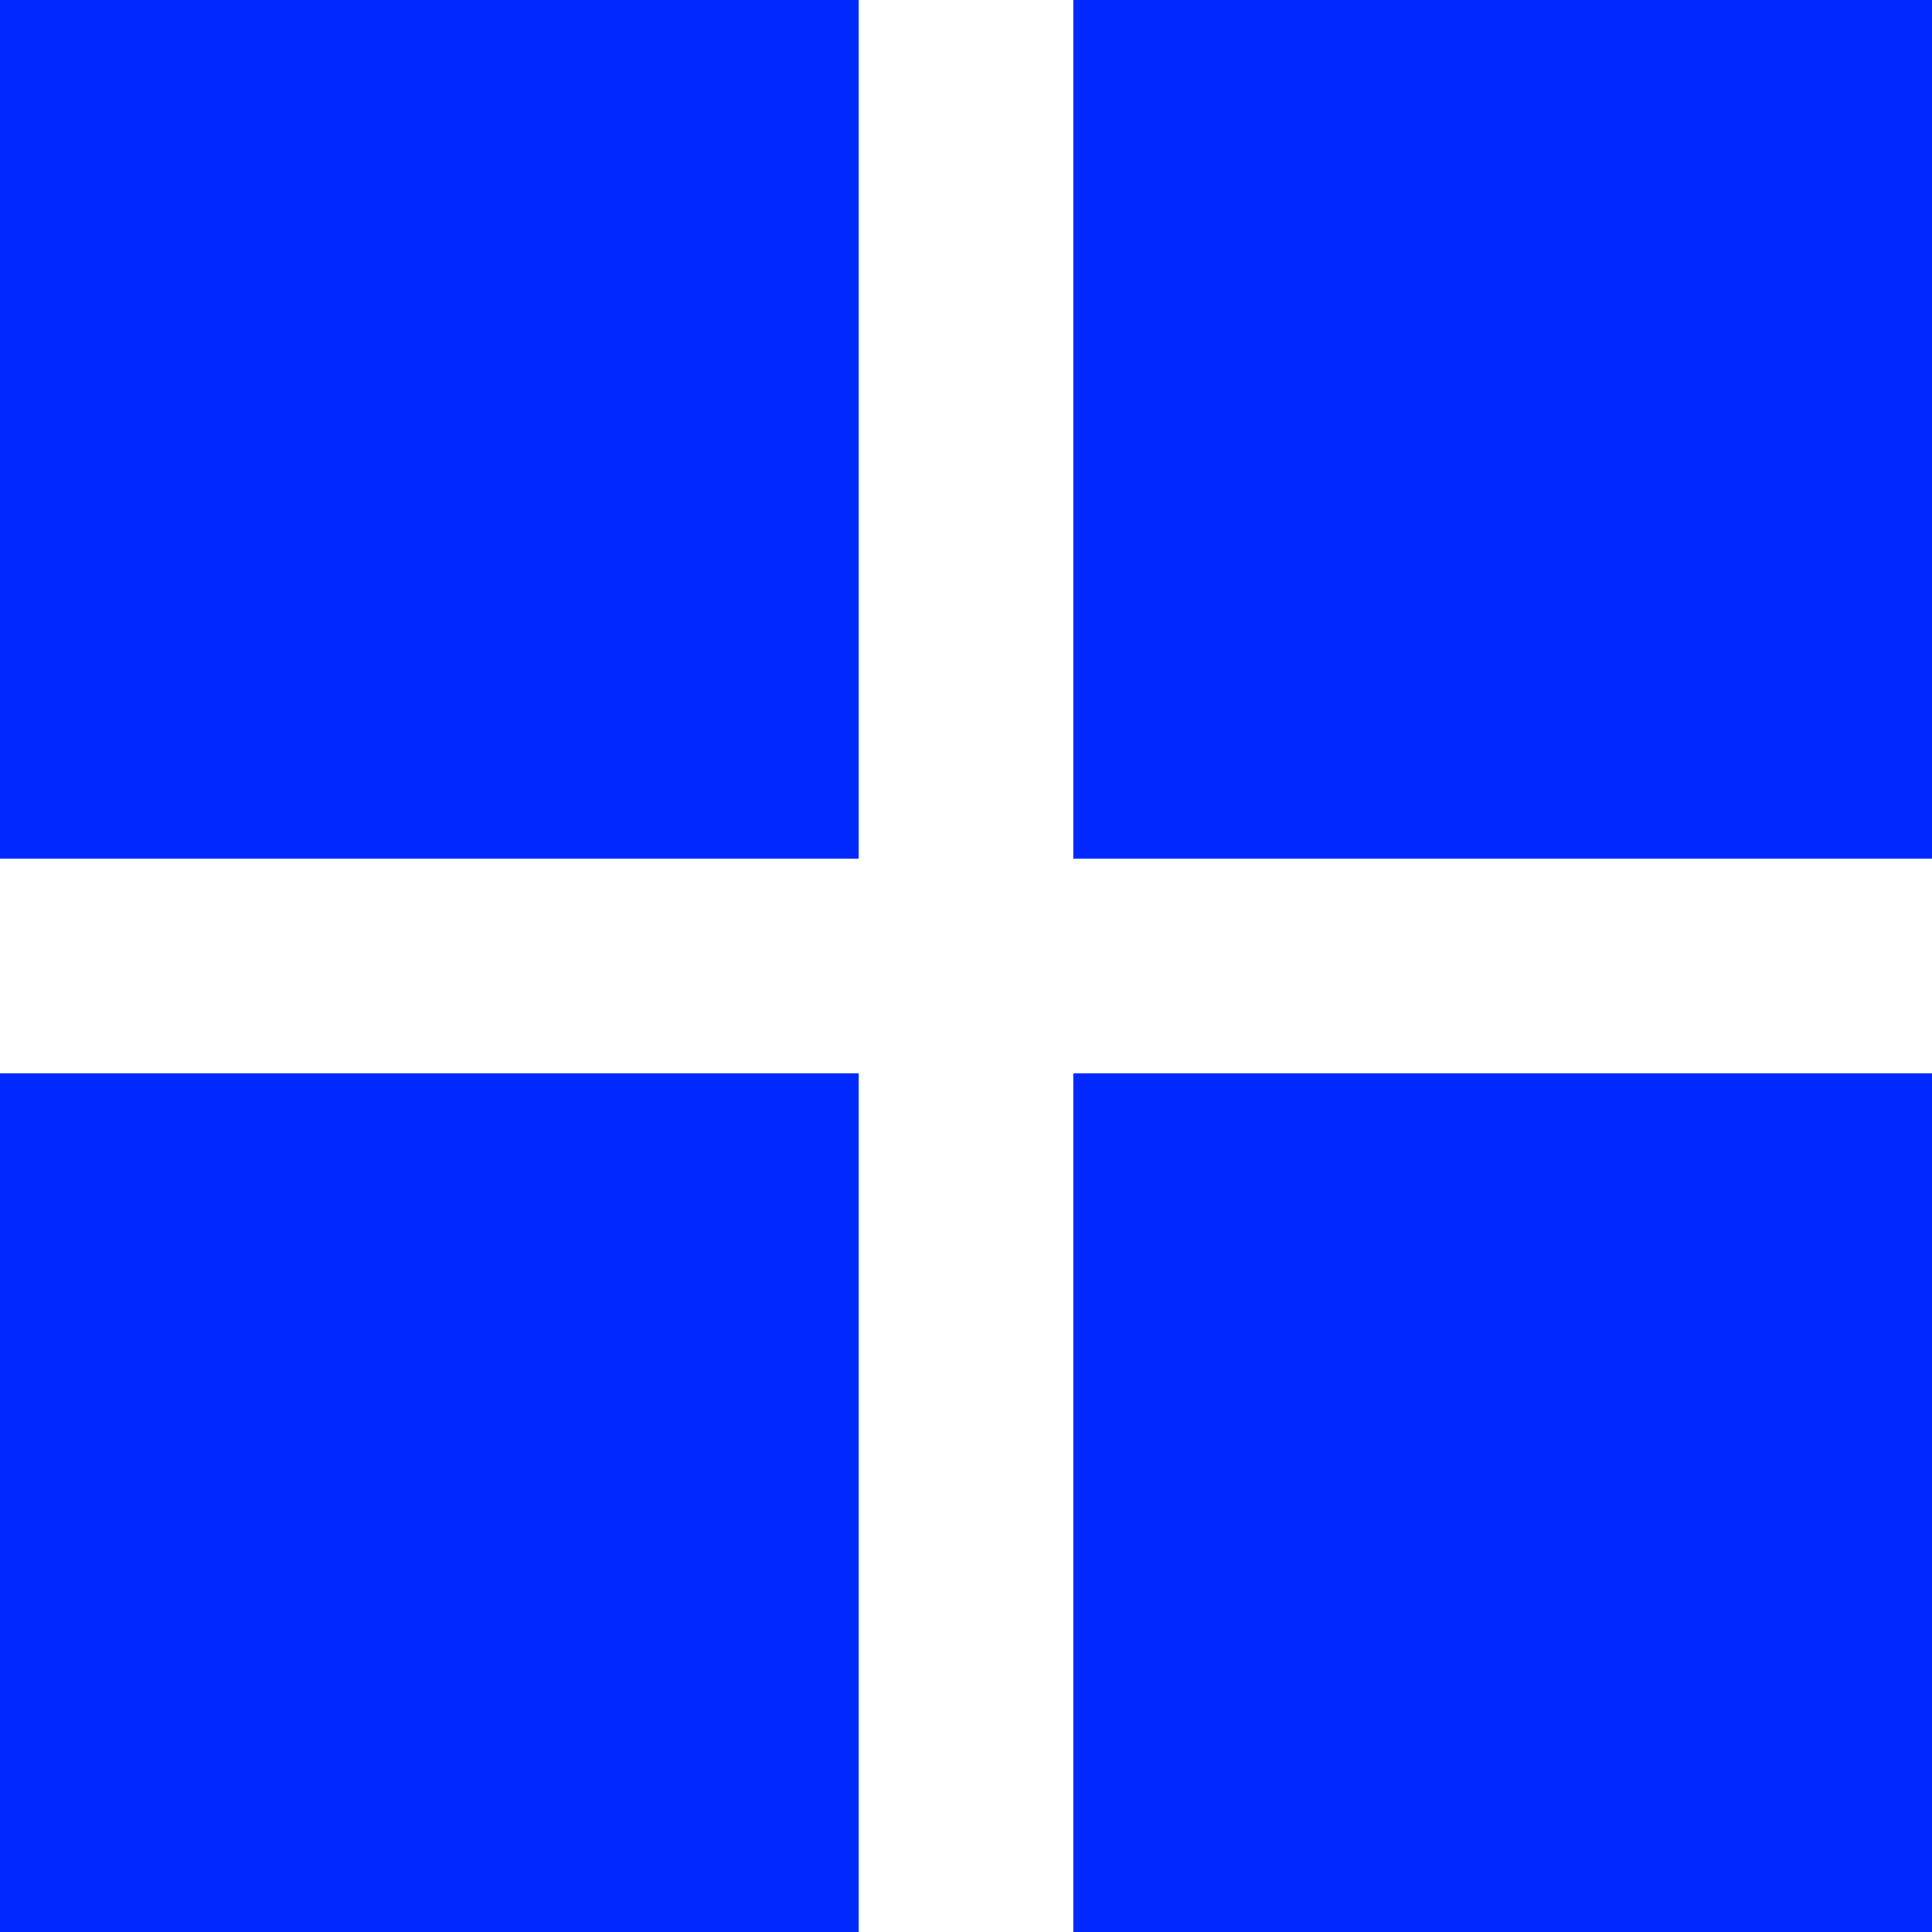
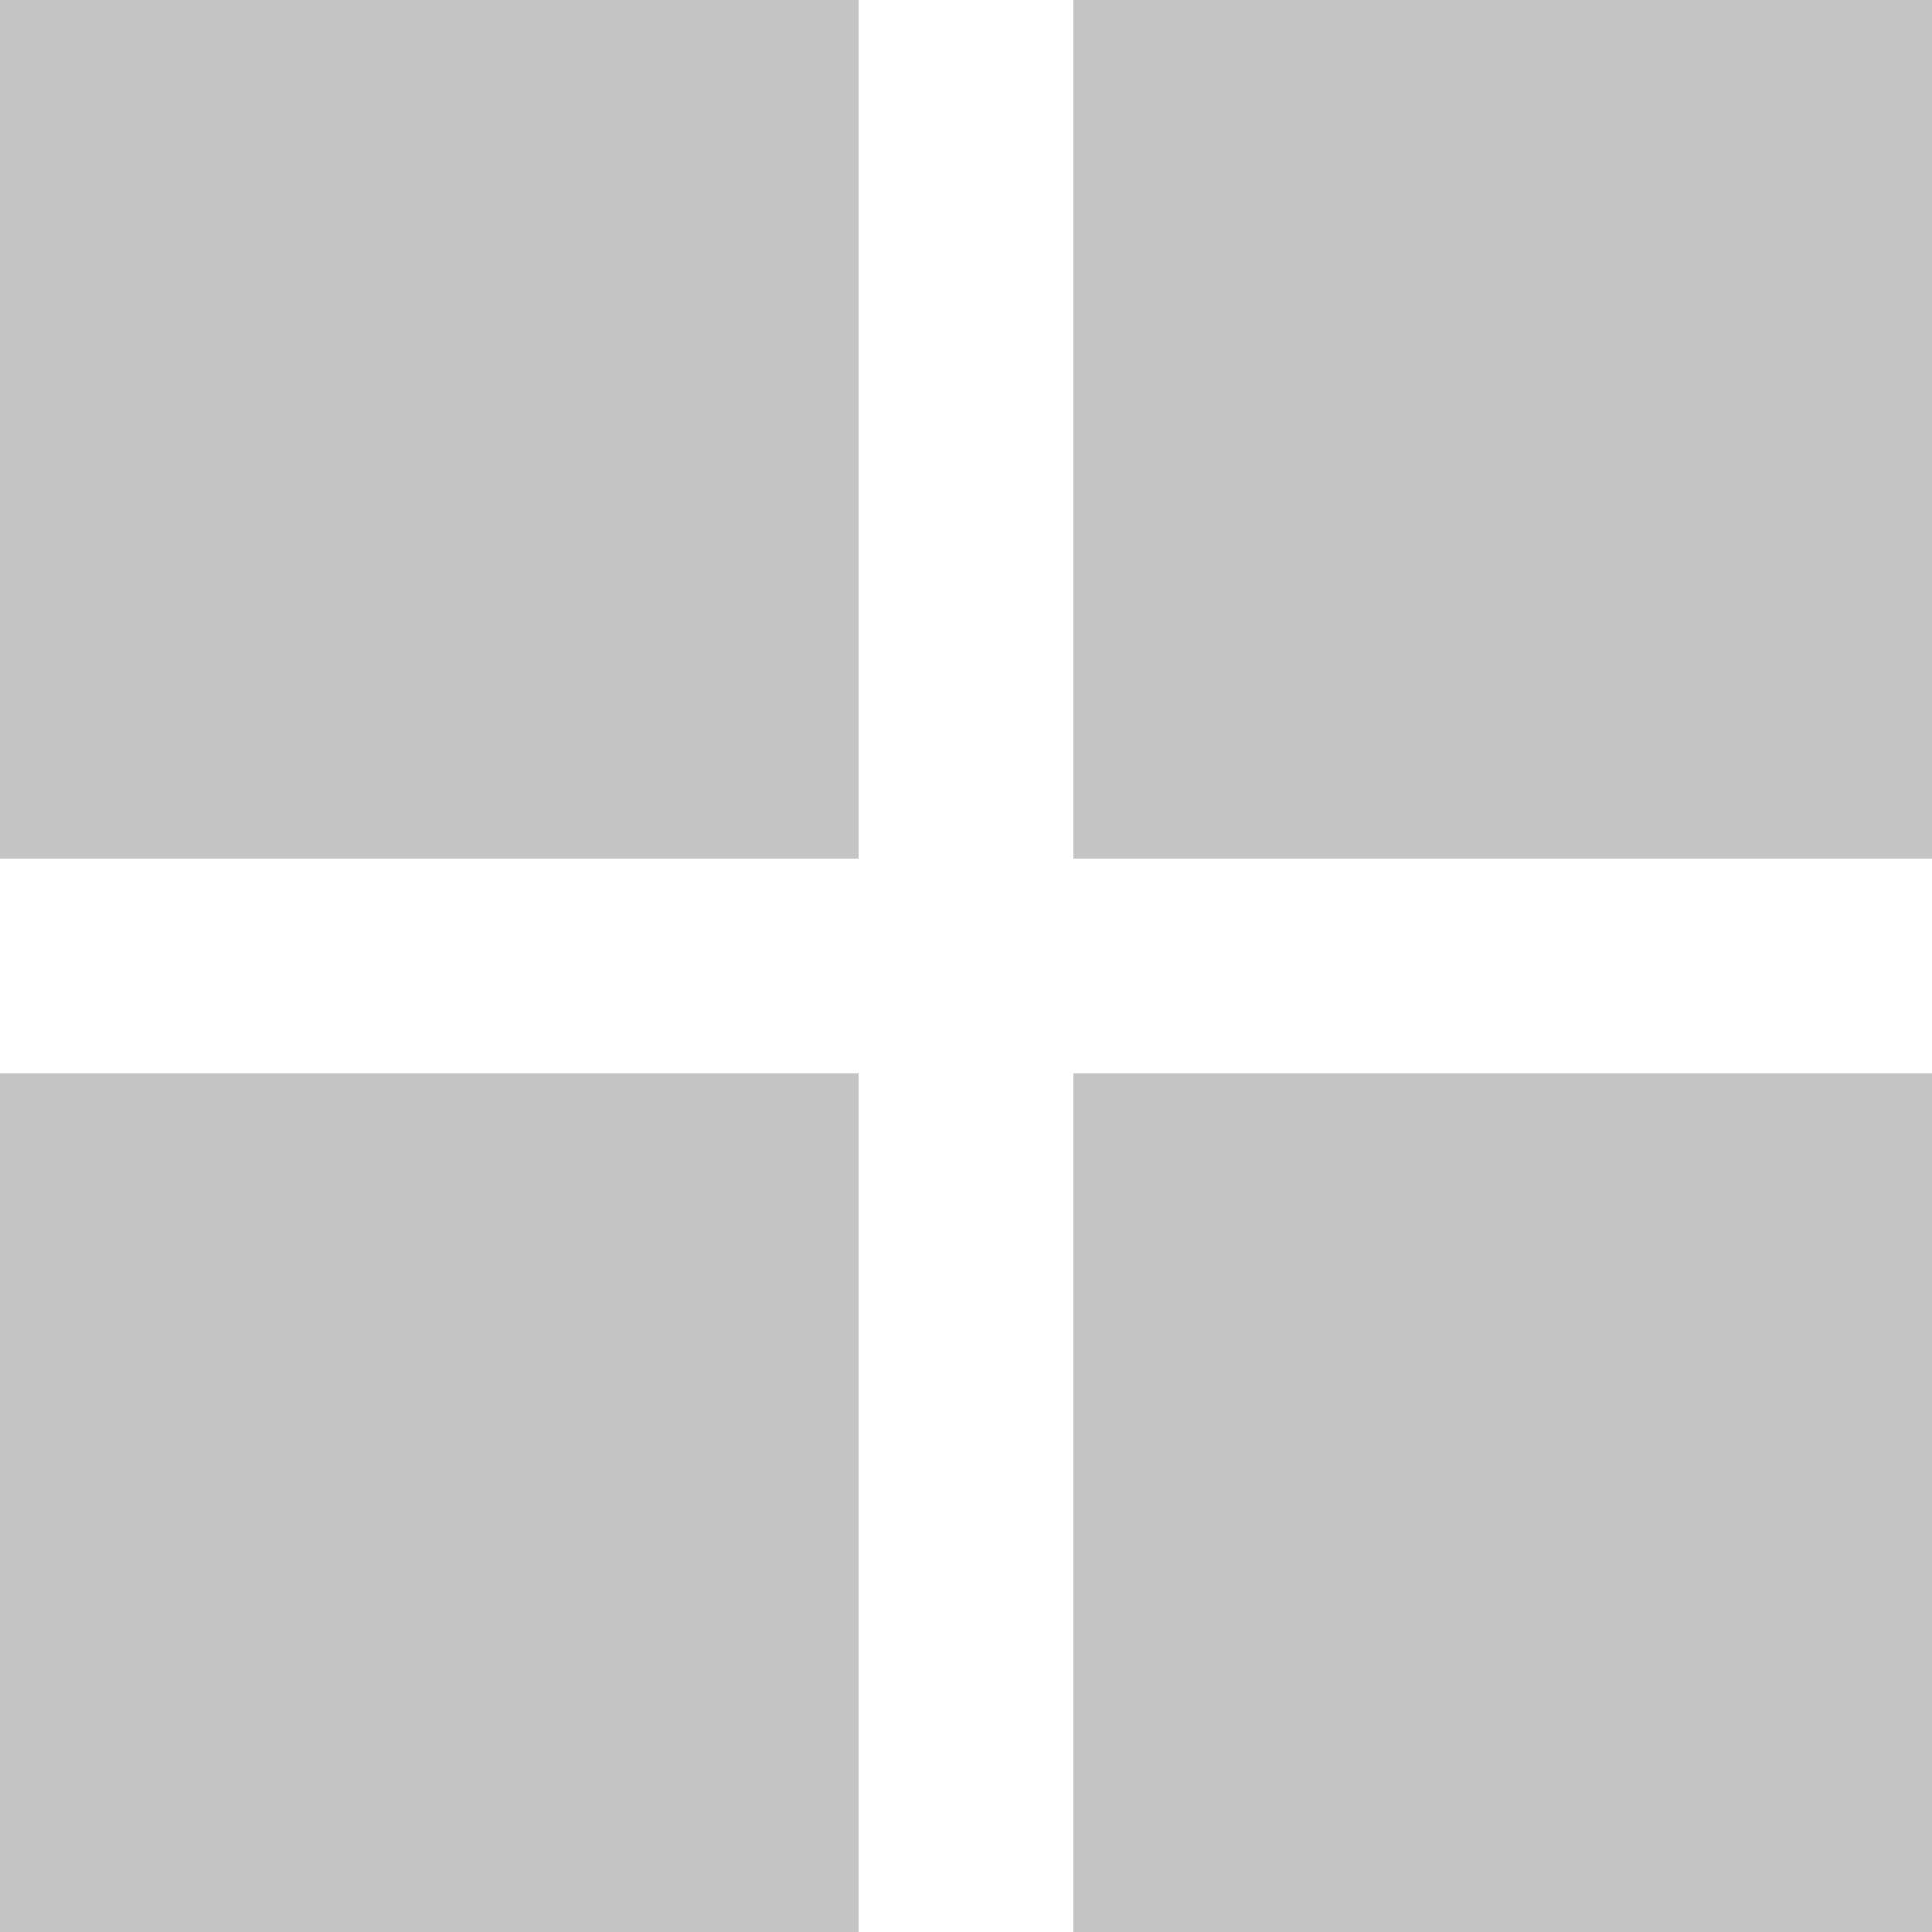
- <svg xmlns="http://www.w3.org/2000/svg" width="18" height="18" viewBox="0 0 18 18" fill="none">
-   <rect width="8" height="8" fill="#0029FF" />
-   <rect y="10" width="8" height="8" fill="#0029FF" />
-   <rect x="10" width="8" height="8" fill="#0029FF" />
-   <rect x="10" y="10" width="8" height="8" fill="#0029FF" />
+ <svg xmlns="http://www.w3.org/2000/svg" width="18" height="18" viewBox="0 0 18 18" fill="#C4C4C4">
+   <rect width="8" height="8" />
+   <rect y="10" width="8" height="8" />
+   <rect x="10" width="8" height="8" />
+   <rect x="10" y="10" width="8" height="8" />
</svg>
